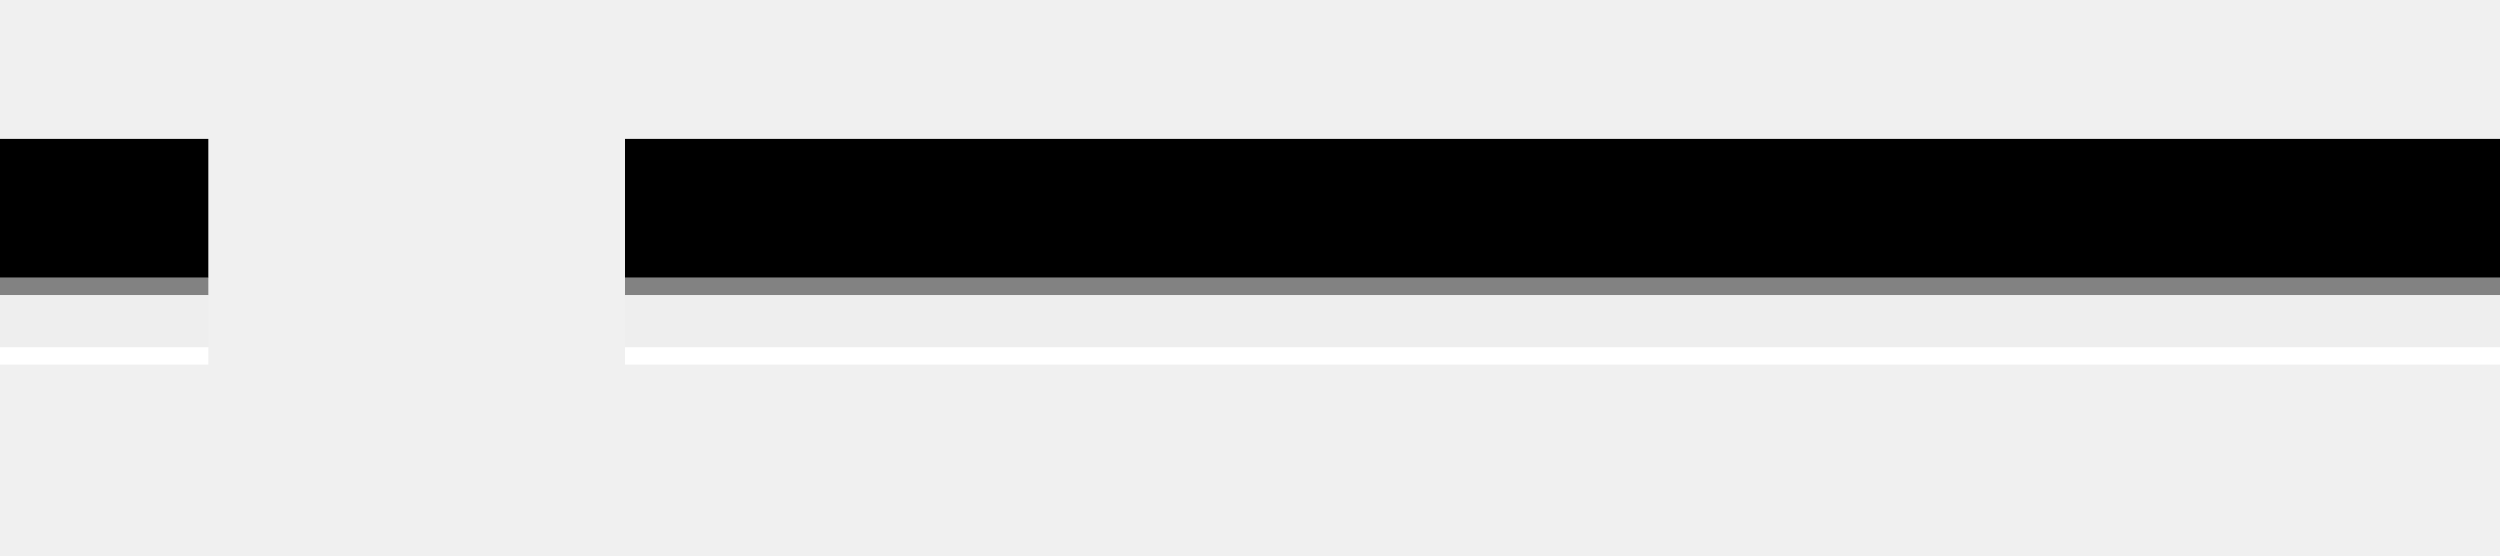
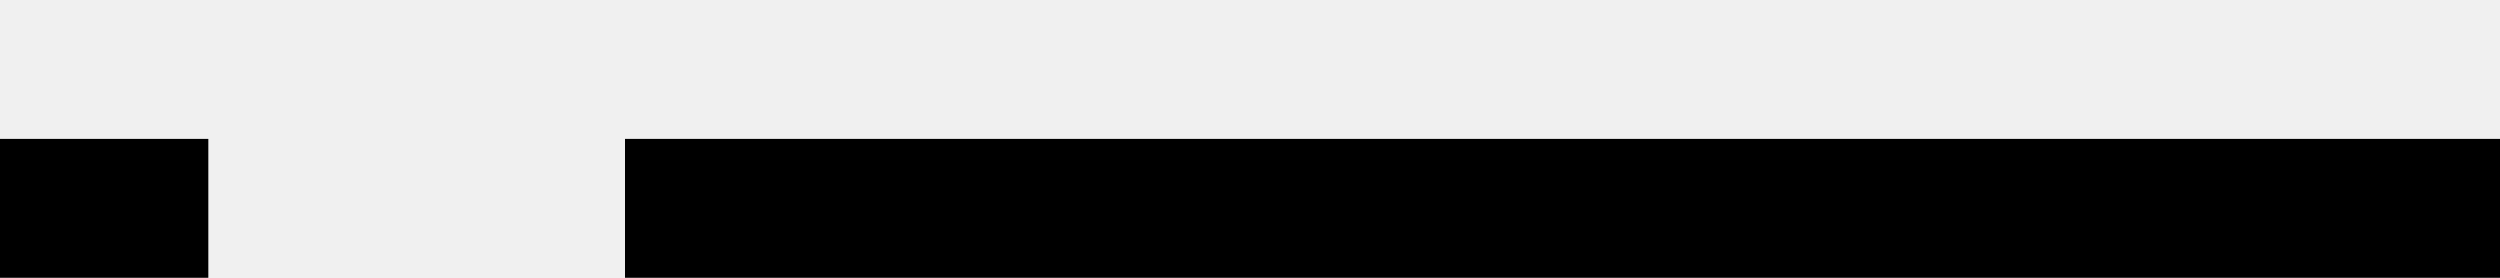
- <svg xmlns="http://www.w3.org/2000/svg" version="1.1" id="Layer_1" x="0px" y="0px" width="144px" height="32px" viewBox="0 0 144 32" enable-background="new 0 0 144 32" xml:space="preserve">
+ <svg xmlns="http://www.w3.org/2000/svg" version="1.1" id="Layer_1" x="0px" y="0px" width="144px" height="16px" viewBox="0 0 144 16" enable-background="new 0 0 144 16" xml:space="preserve">
  <path d="M0,8h12v8H0V8z" />
  <path d="M36,8h108v8H36V8z" />
-   <path fill="#828282" d="M0,16h12v1H0V16z" />
-   <path fill="#828282" d="M36,16h108v1H36V16z" />
-   <path fill="#EEEEEE" d="M0,17h12v3H0V17z" />
-   <path fill="#EEEEEE" d="M36,17h108v3H36V17z" />
-   <path fill="#FFFFFF" d="M0,20h12v1H0V20z" />
-   <path fill="#FFFFFF" d="M36,20h108v1H36V20z" />
</svg>
